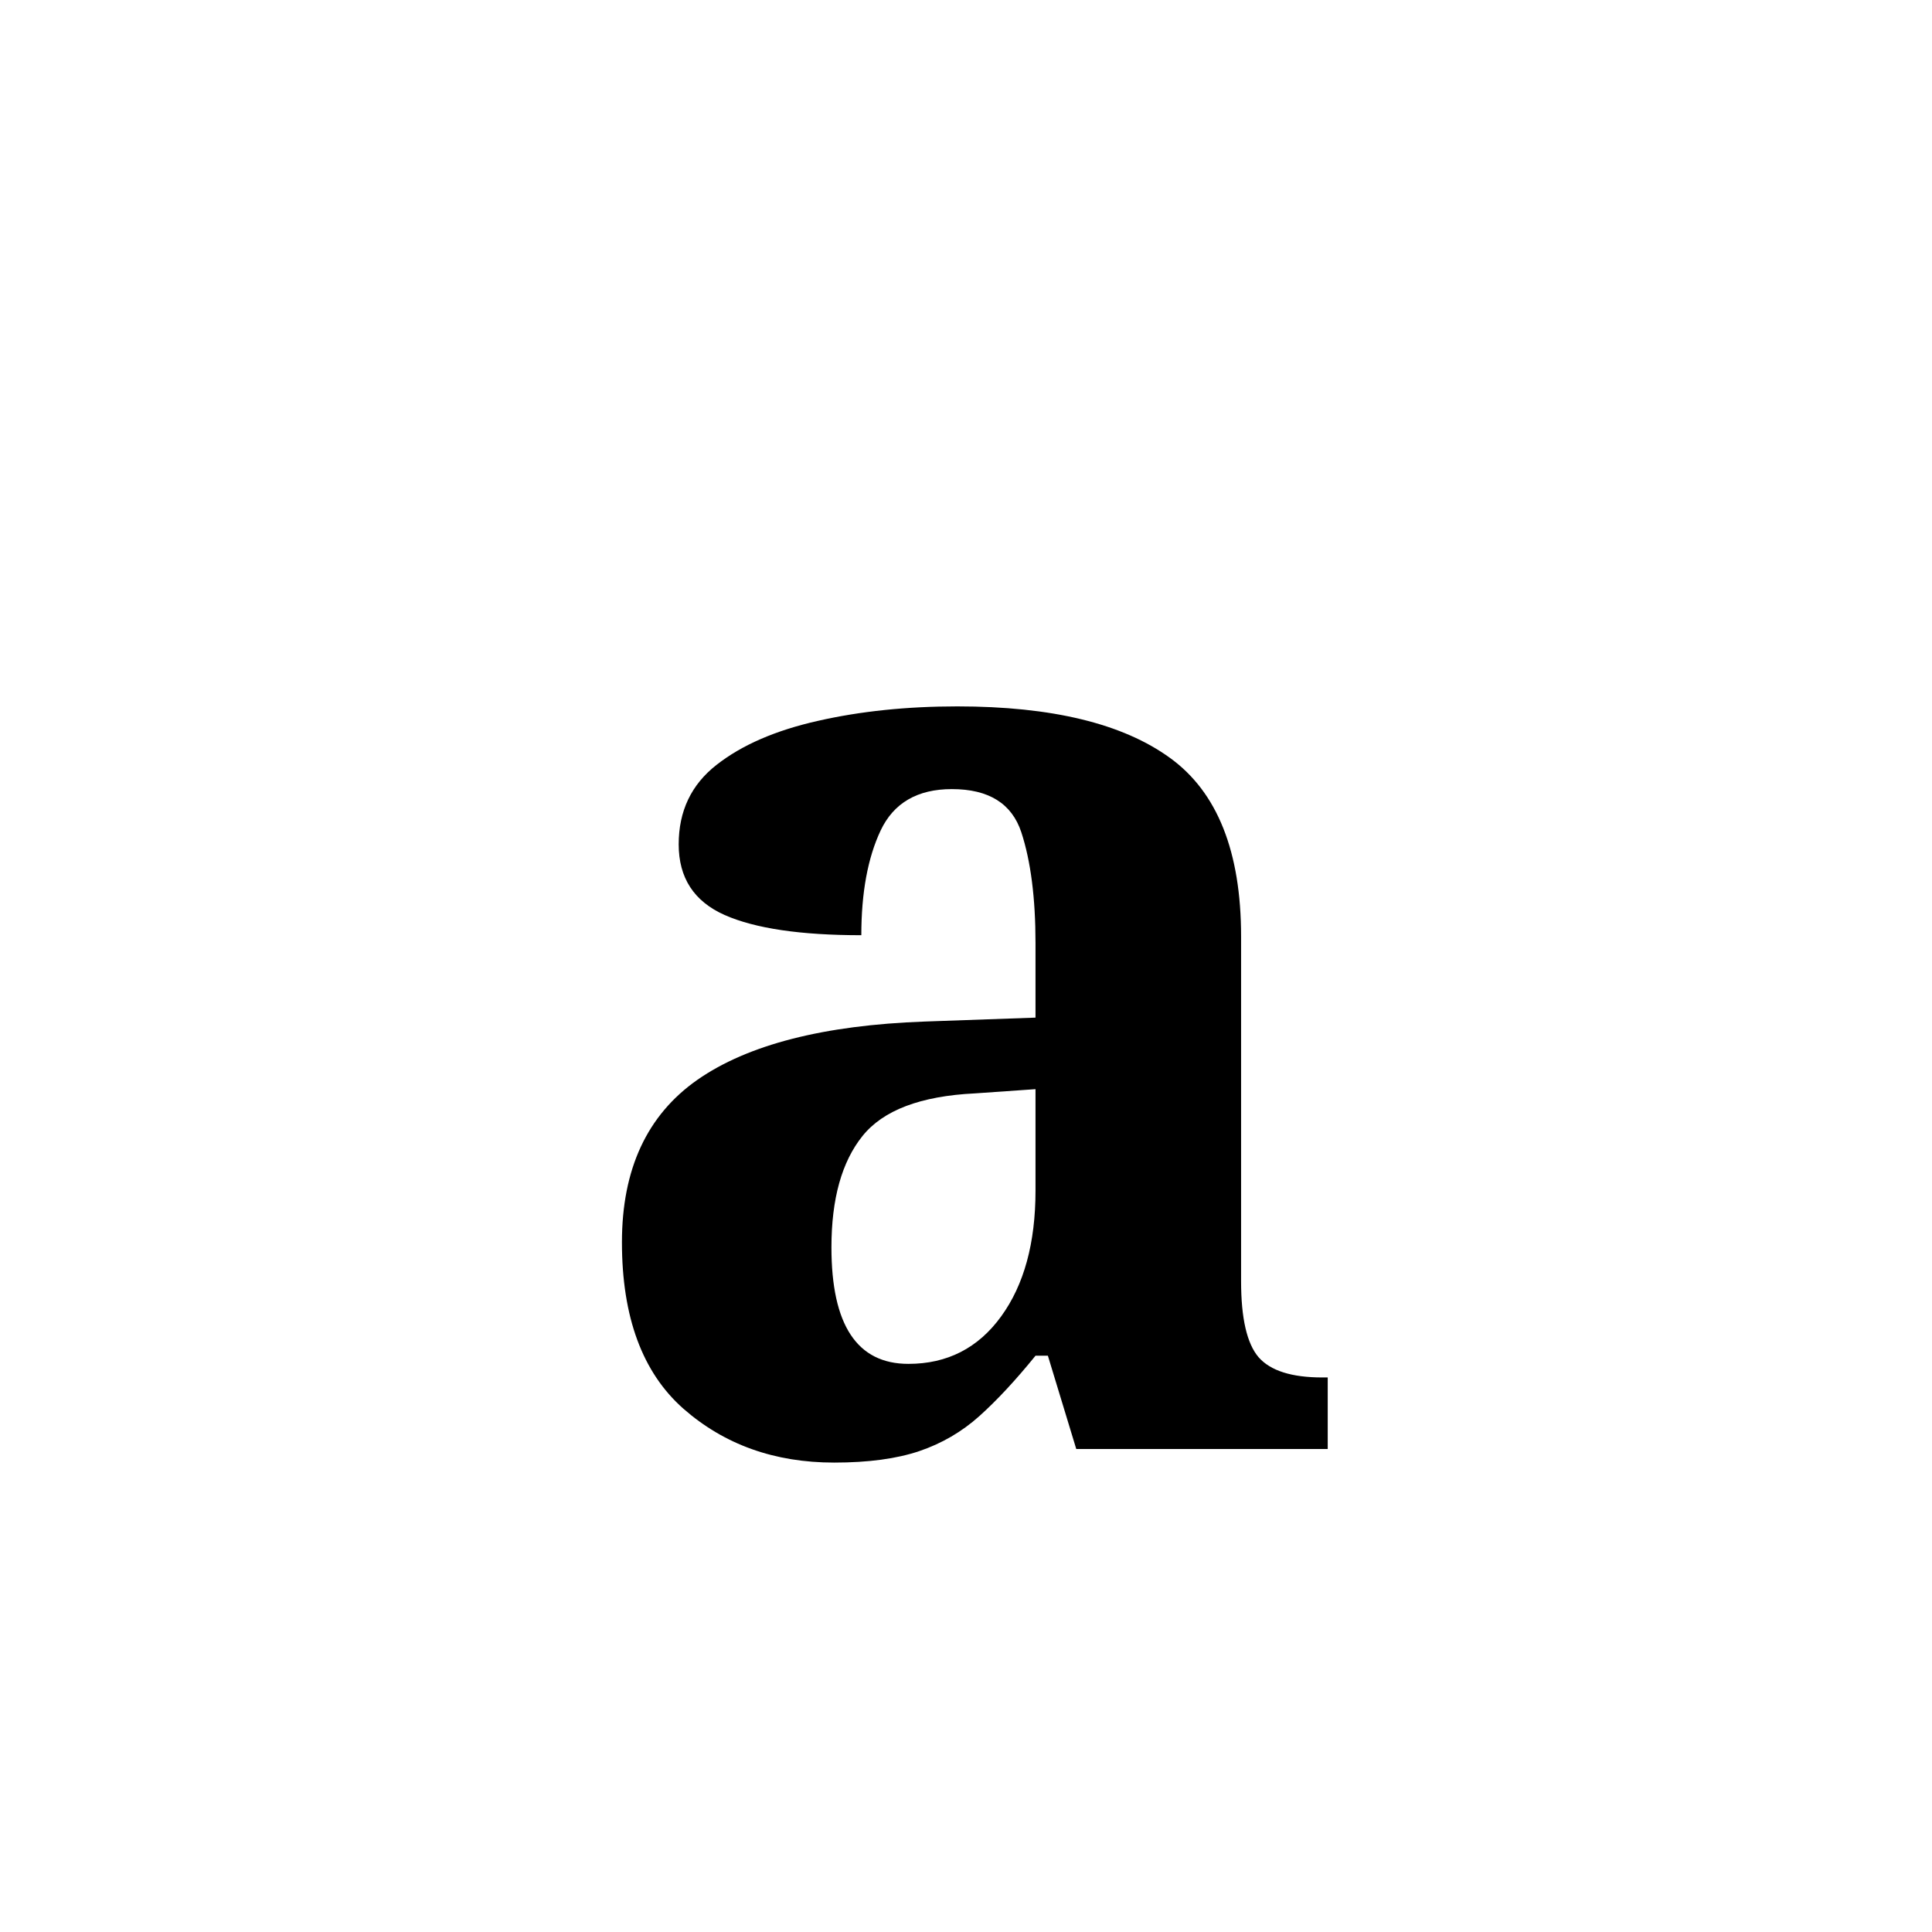
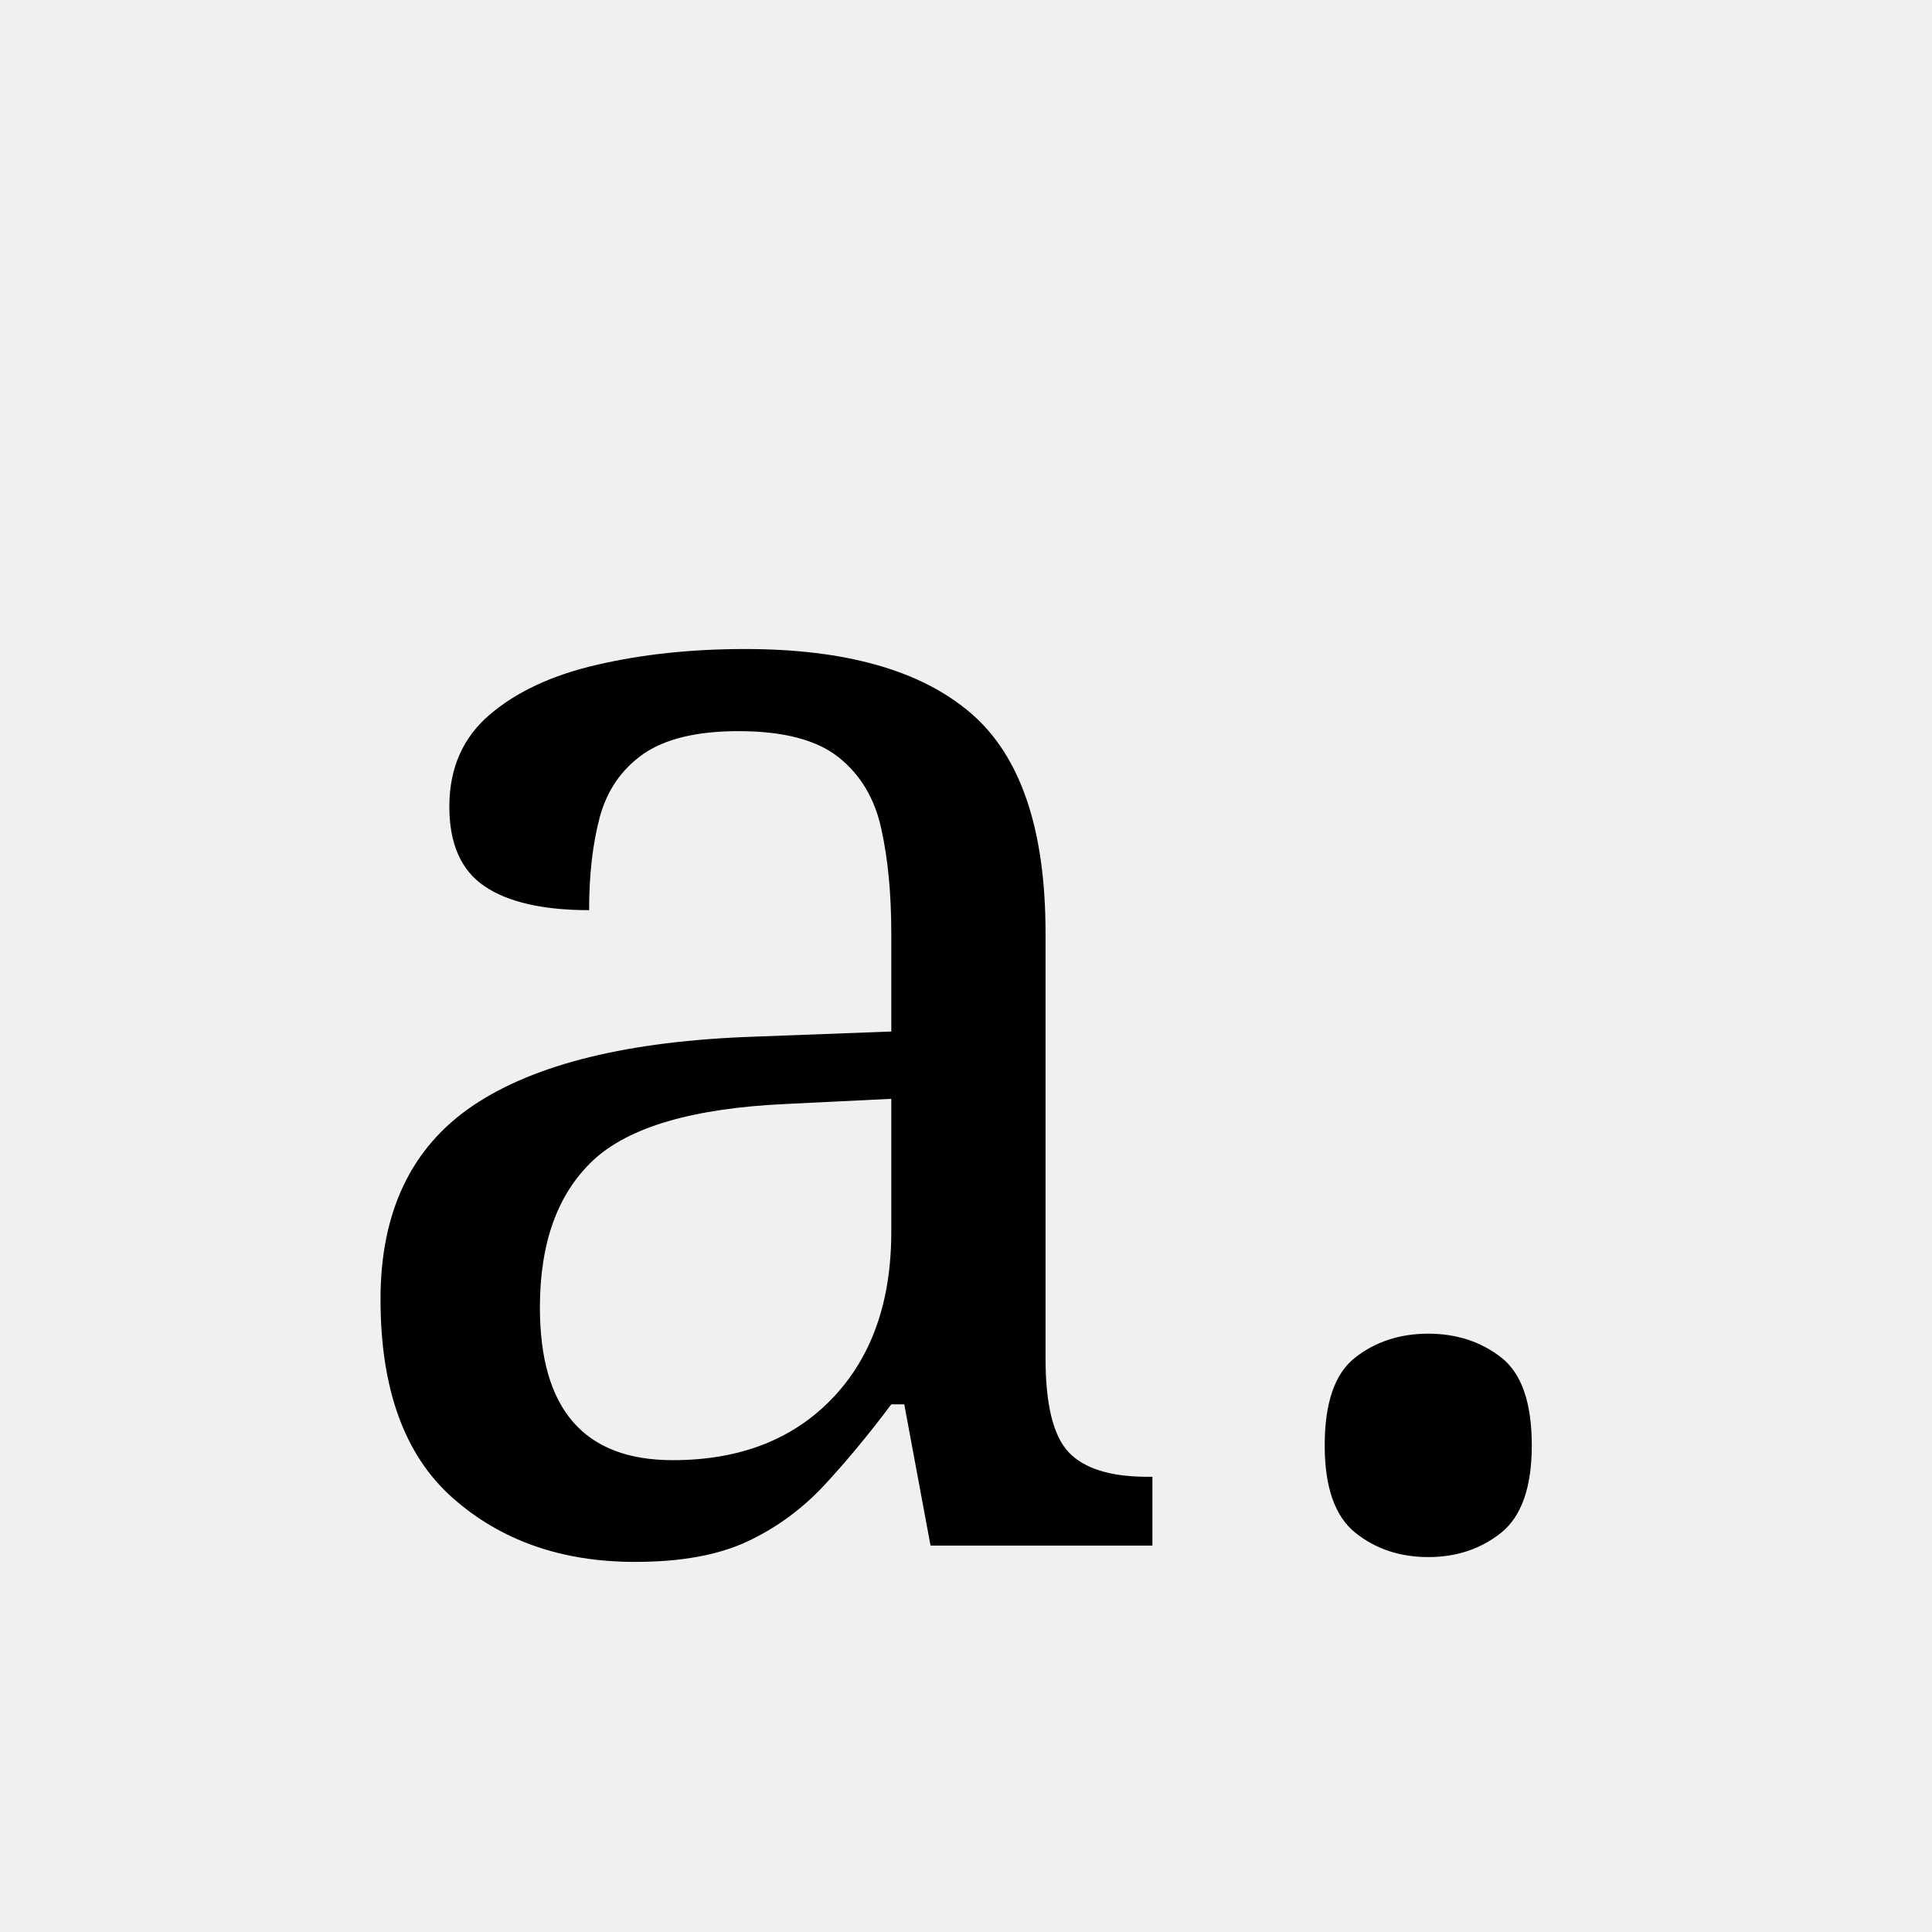
<svg xmlns="http://www.w3.org/2000/svg" viewBox="0 0 100 100">
-   <rect width="100" height="100" fill="white" />
-   <text x="50" y="75" font-family="Georgia, 'Playfair Display', serif" font-size="70" font-weight="bold" text-anchor="middle" fill="black">a</text>
+   <text x="50" y="80" font-family="Georgia, 'Playfair Display', serif" font-size="85" font-weight="300" text-anchor="middle" fill="black">a.</text>
</svg>
